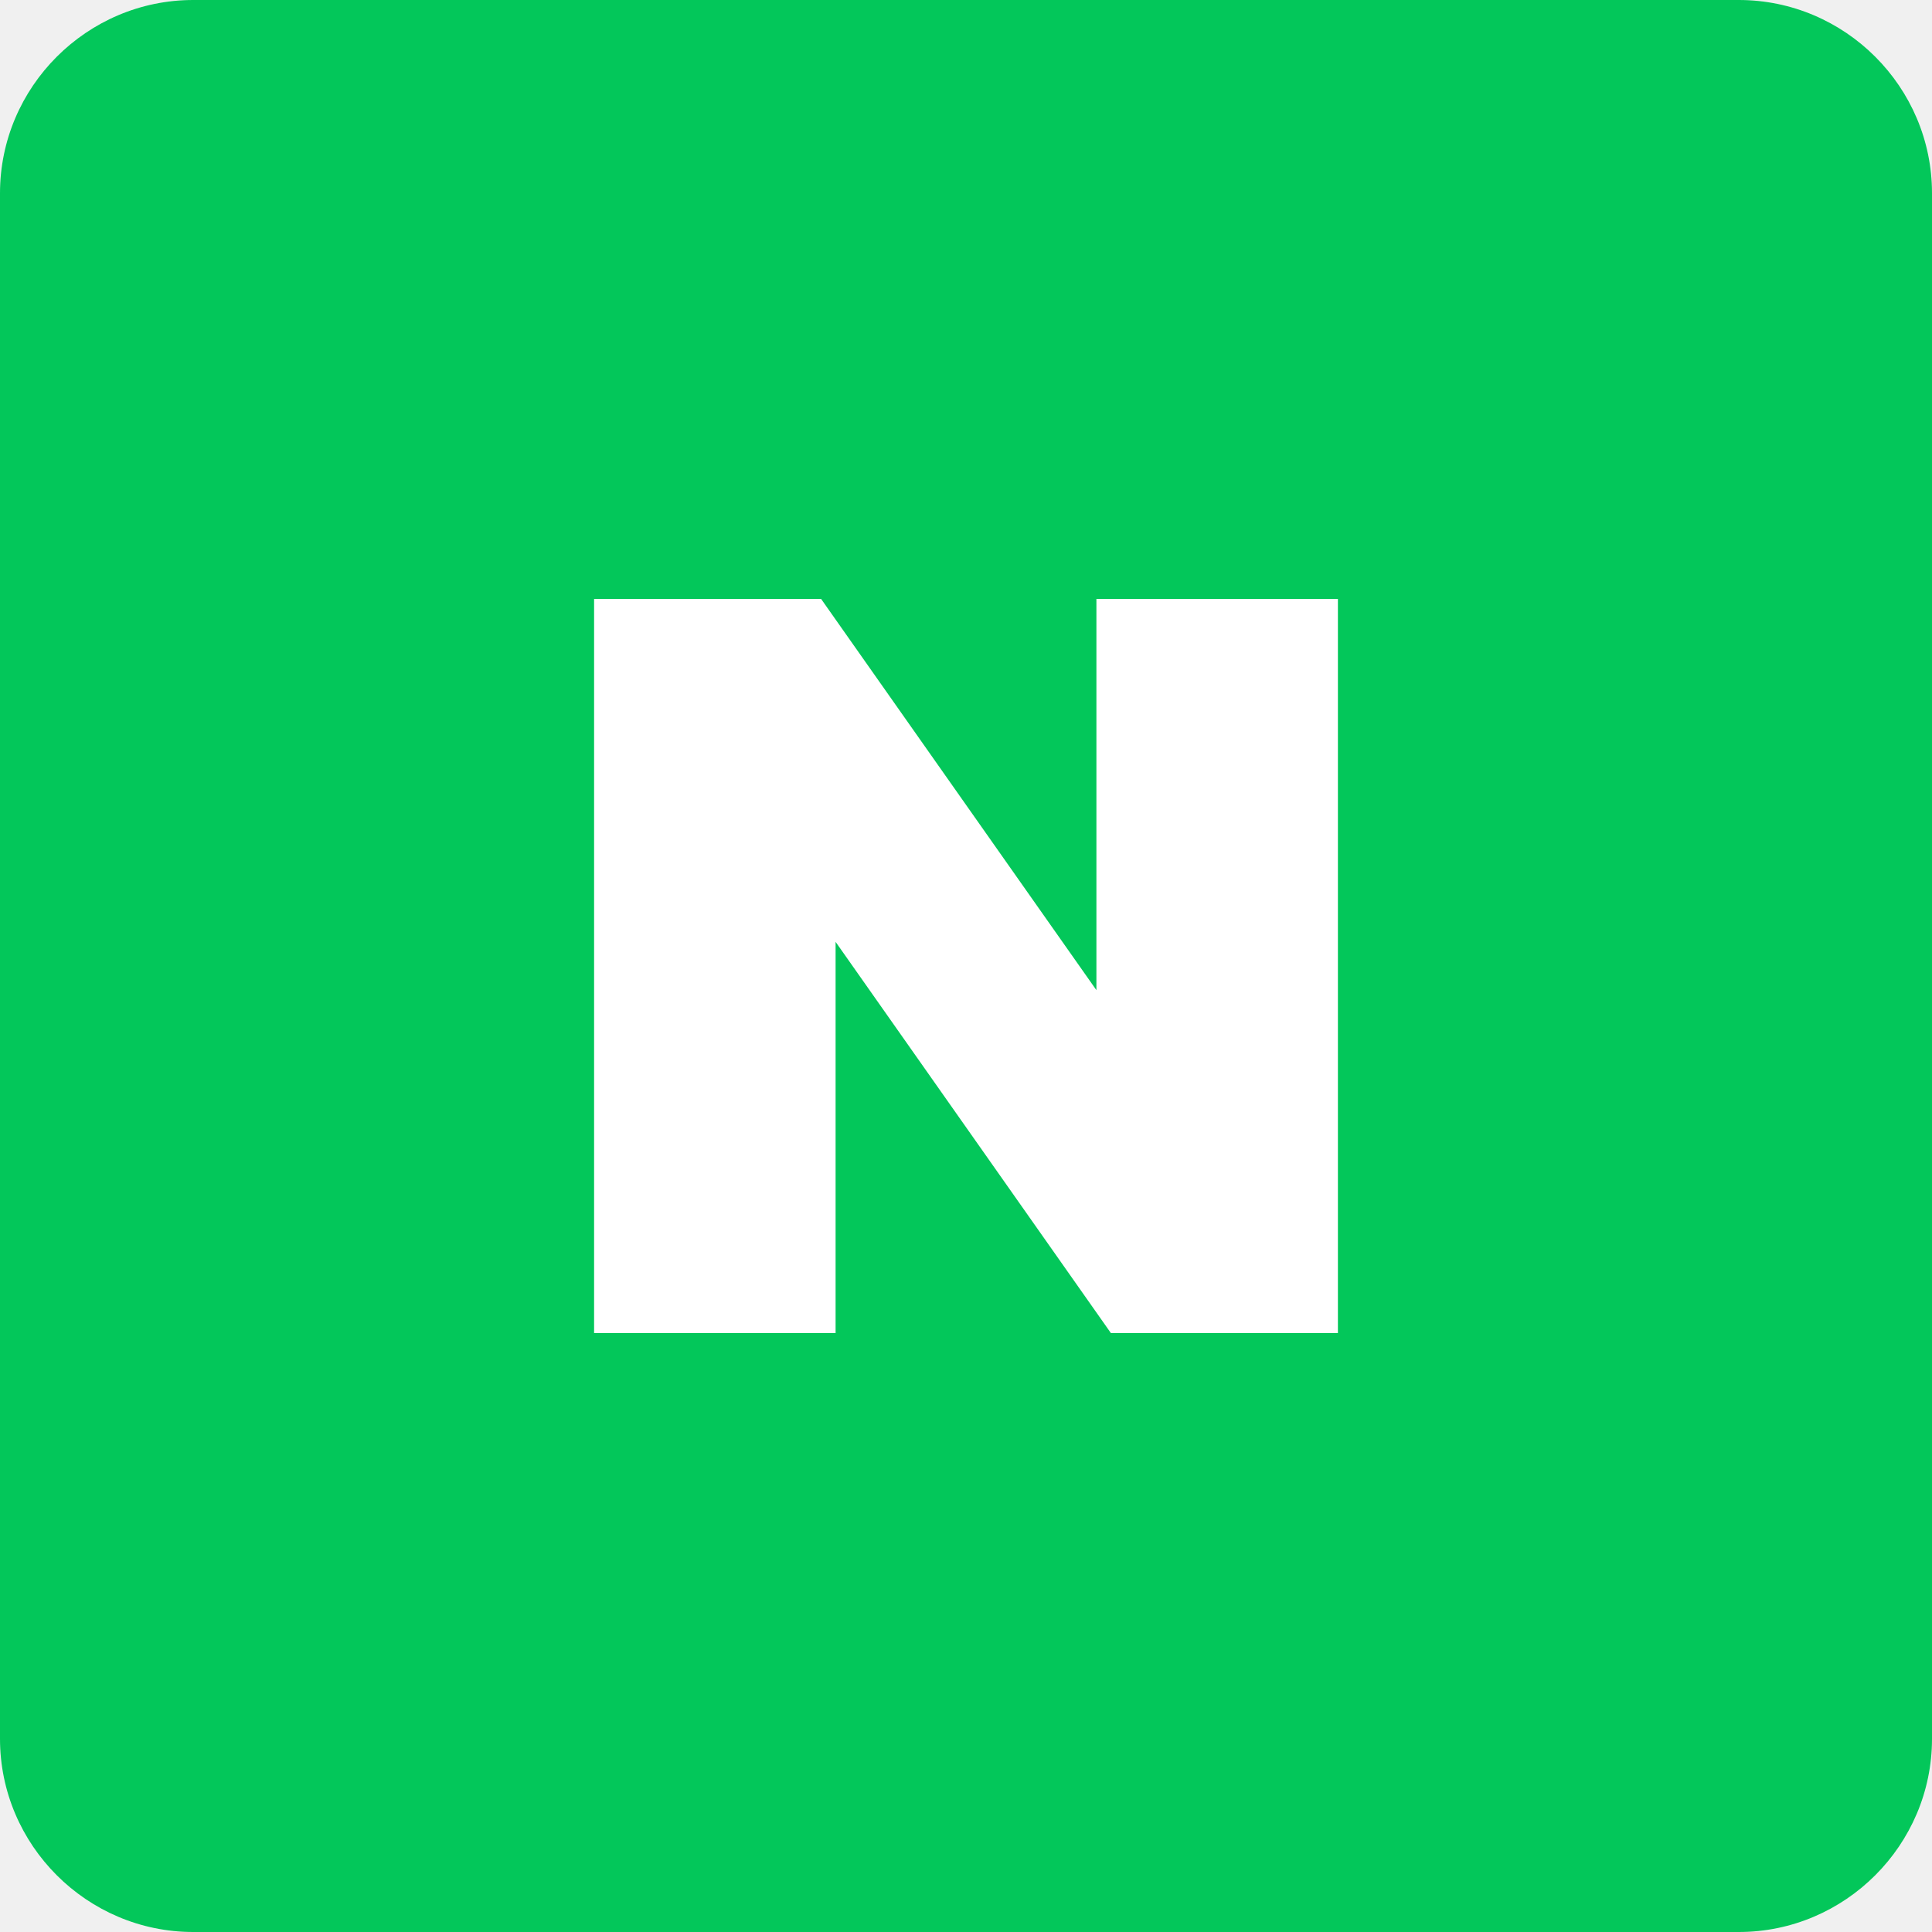
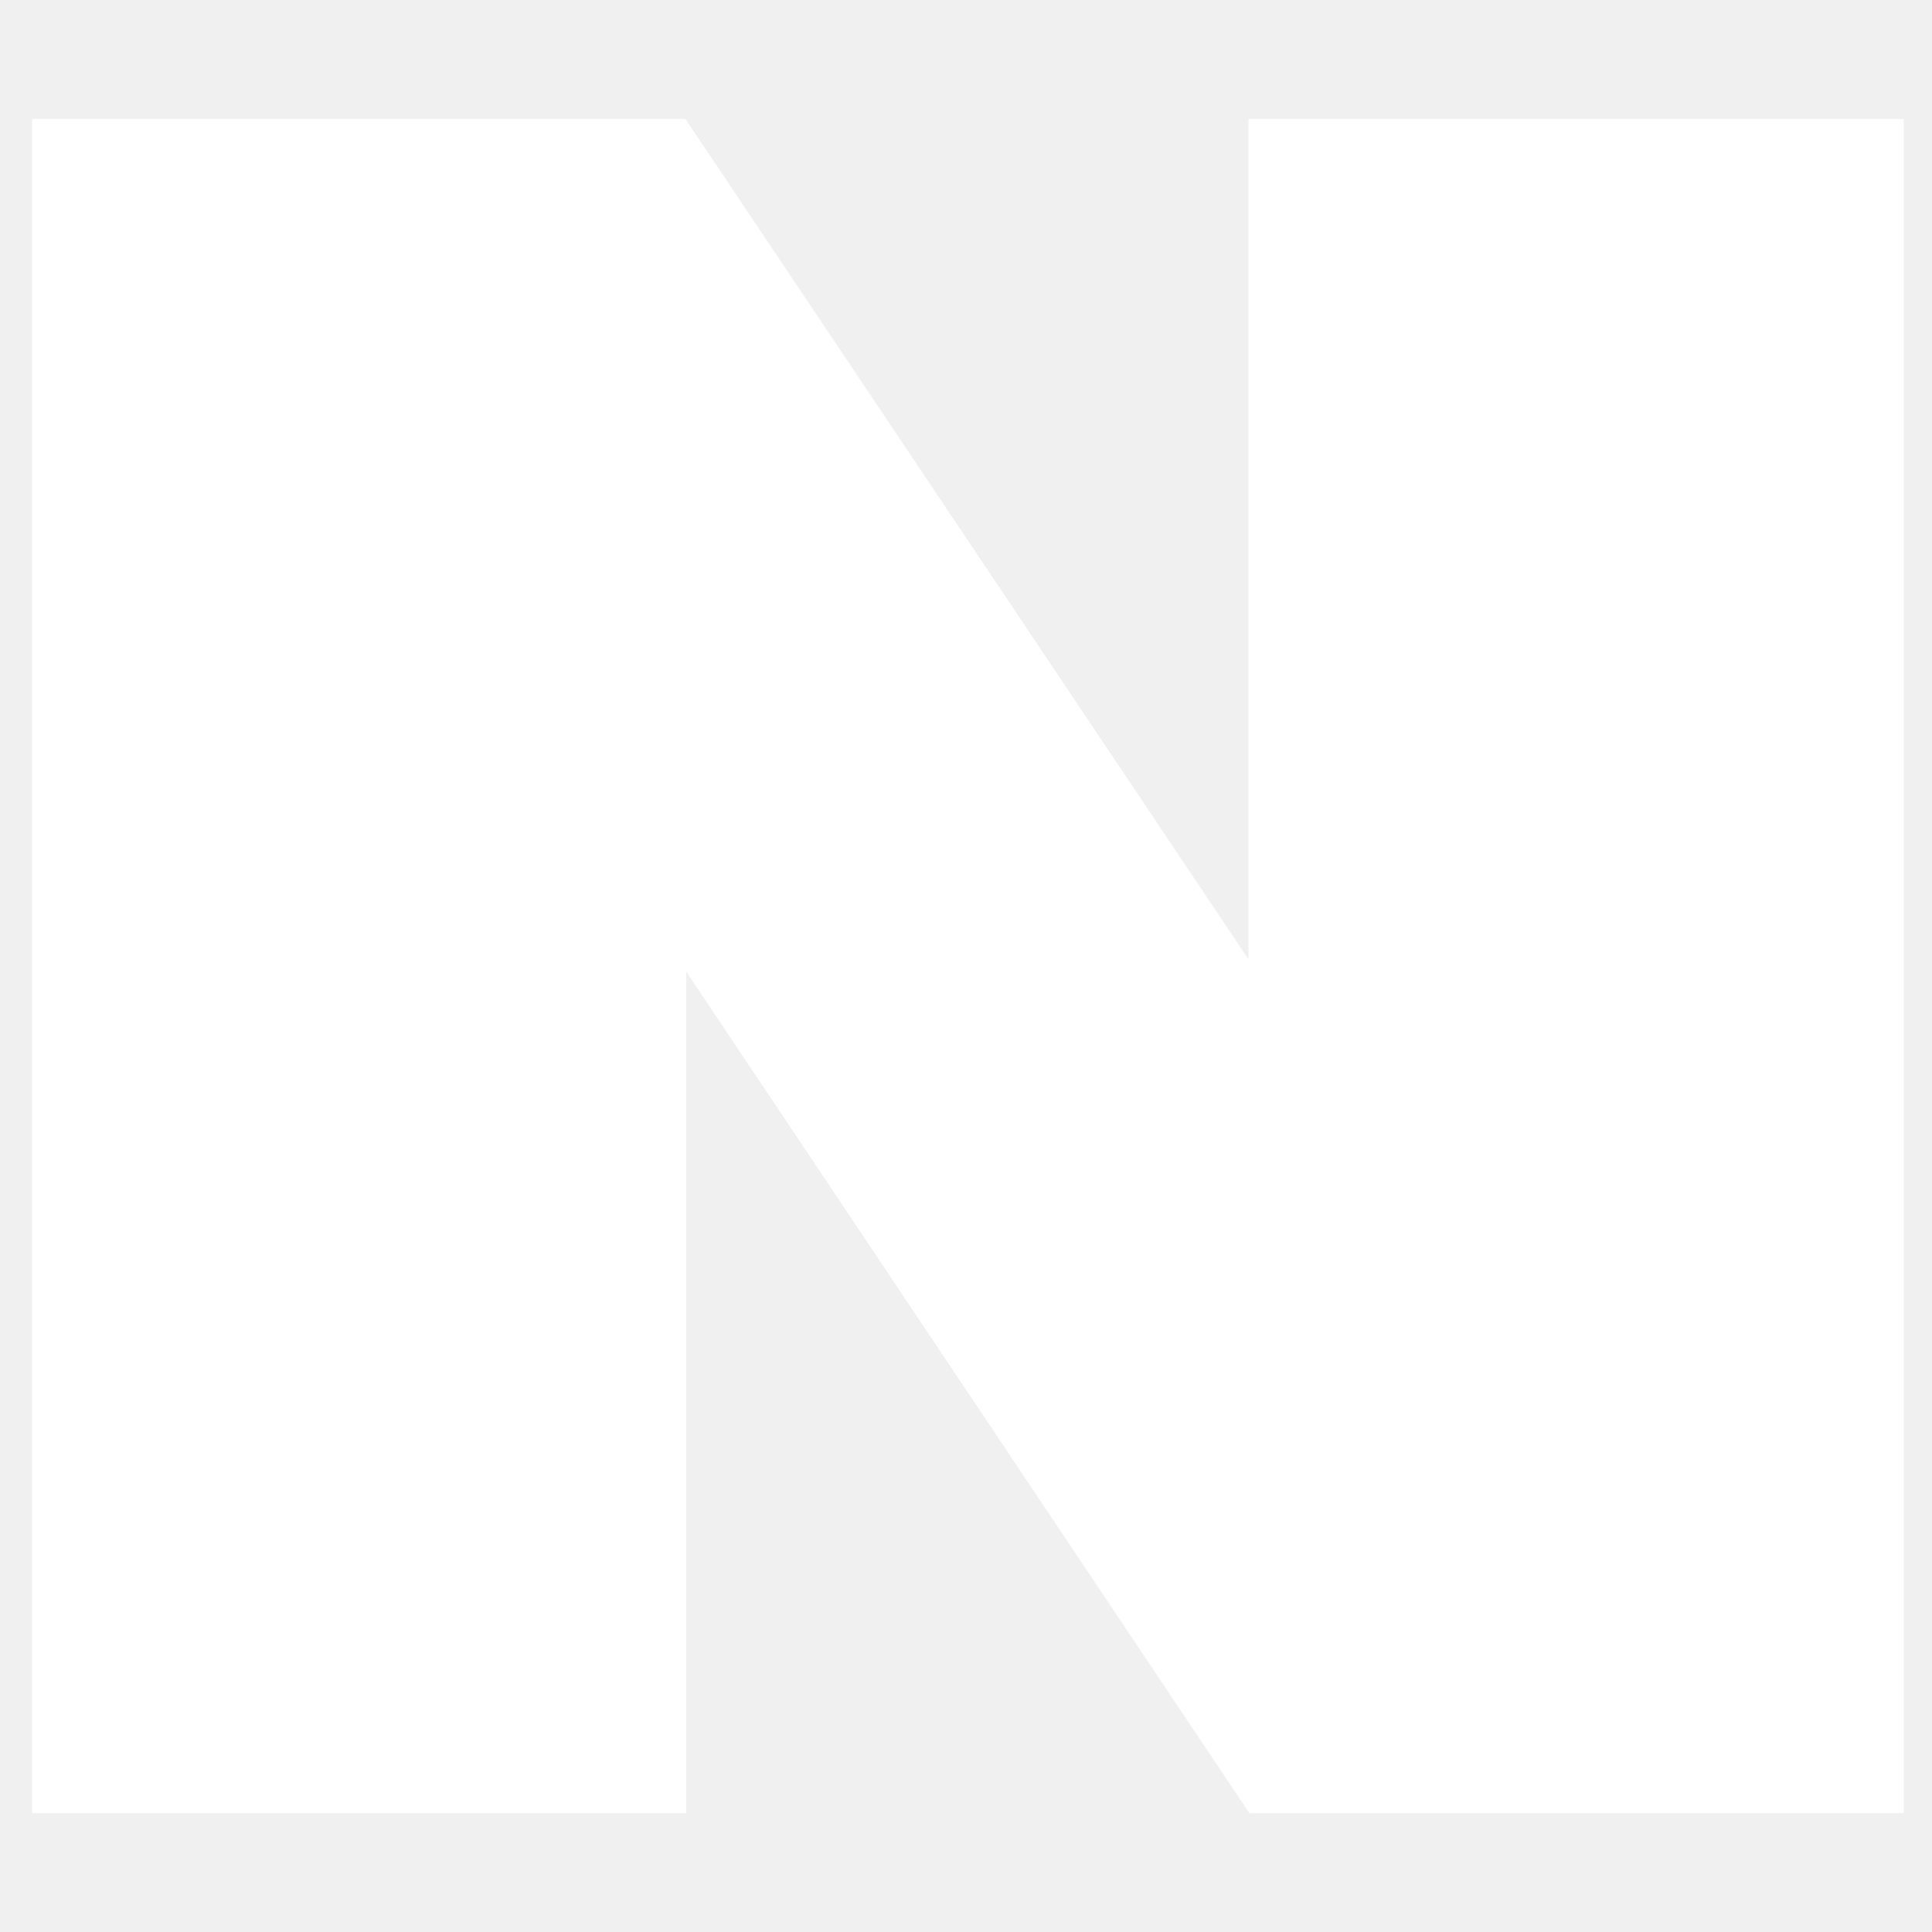
- <svg xmlns="http://www.w3.org/2000/svg" width="20" height="20" viewBox="0 0 20 20" fill="none" style="margin-right:5px">
-   <g clip-path="url(#clip0_403_243)">
-     <path d="M18 20H2C0.9 20 0 19.1 0 18V2C0 0.9 0.9 0 2 0H18C19.1 0 20 0.9 20 2V18C20 19.1 19.1 20 18 20Z" fill="#03C75A" />
-     <path d="M11.35 10.25L8.5 6.2H6.15V13.8H8.65V9.75L11.5 13.8H13.85V6.2H11.35V10.25Z" fill="white" />
+ <svg xmlns="http://www.w3.org/2000/svg" width="32px" height="32px" viewBox="0 0 512 512" version="1.1" fill="#ffffff" stroke="#ffffff">
+   <g id="SVGRepo_bgCarrier" stroke-width="0" />
+   <g id="SVGRepo_tracerCarrier" stroke-linecap="round" stroke-linejoin="round" />
+   <g id="SVGRepo_iconCarrier">
+     <path fill="#FFFFFF" d="M9 32V480H181.366V255.862L331.358 480H504V32H331.358V255.862L181.366 32H9Z" />
  </g>
-   <defs>
-     <clipPath id="clip0_403_243">
-       <rect width="20" height="20" fill="white" />
-     </clipPath>
-   </defs>
</svg>
